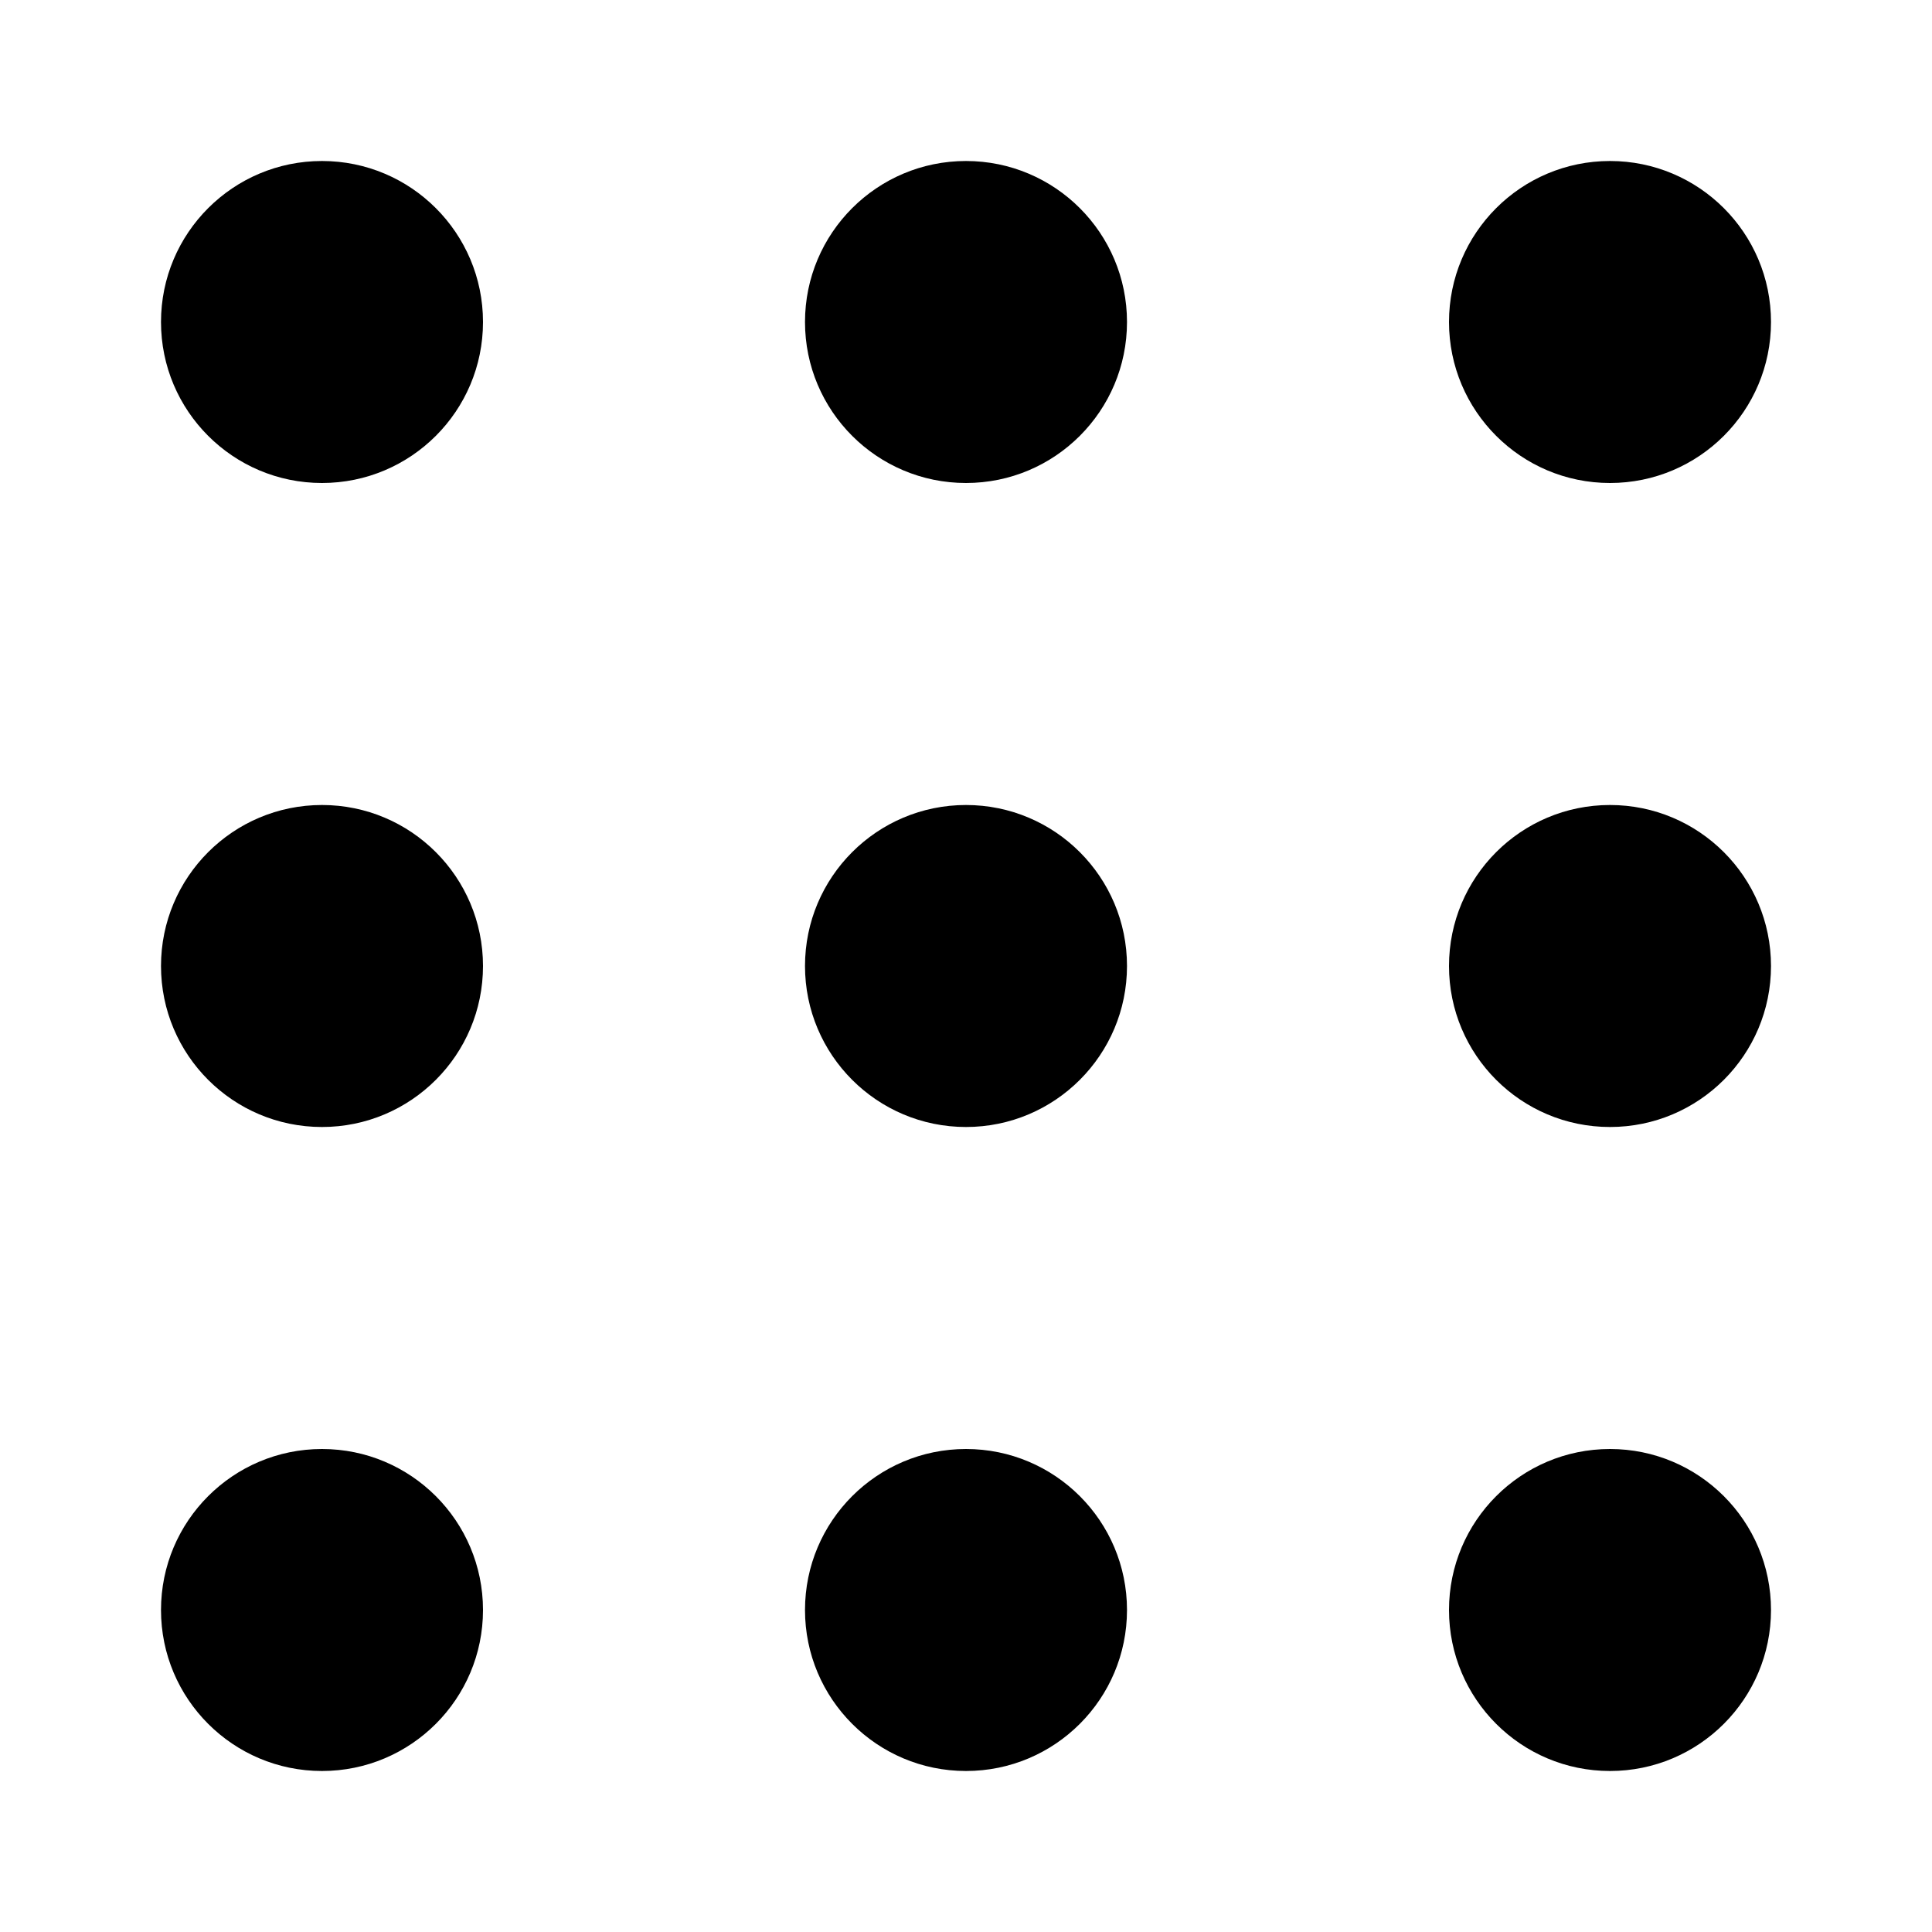
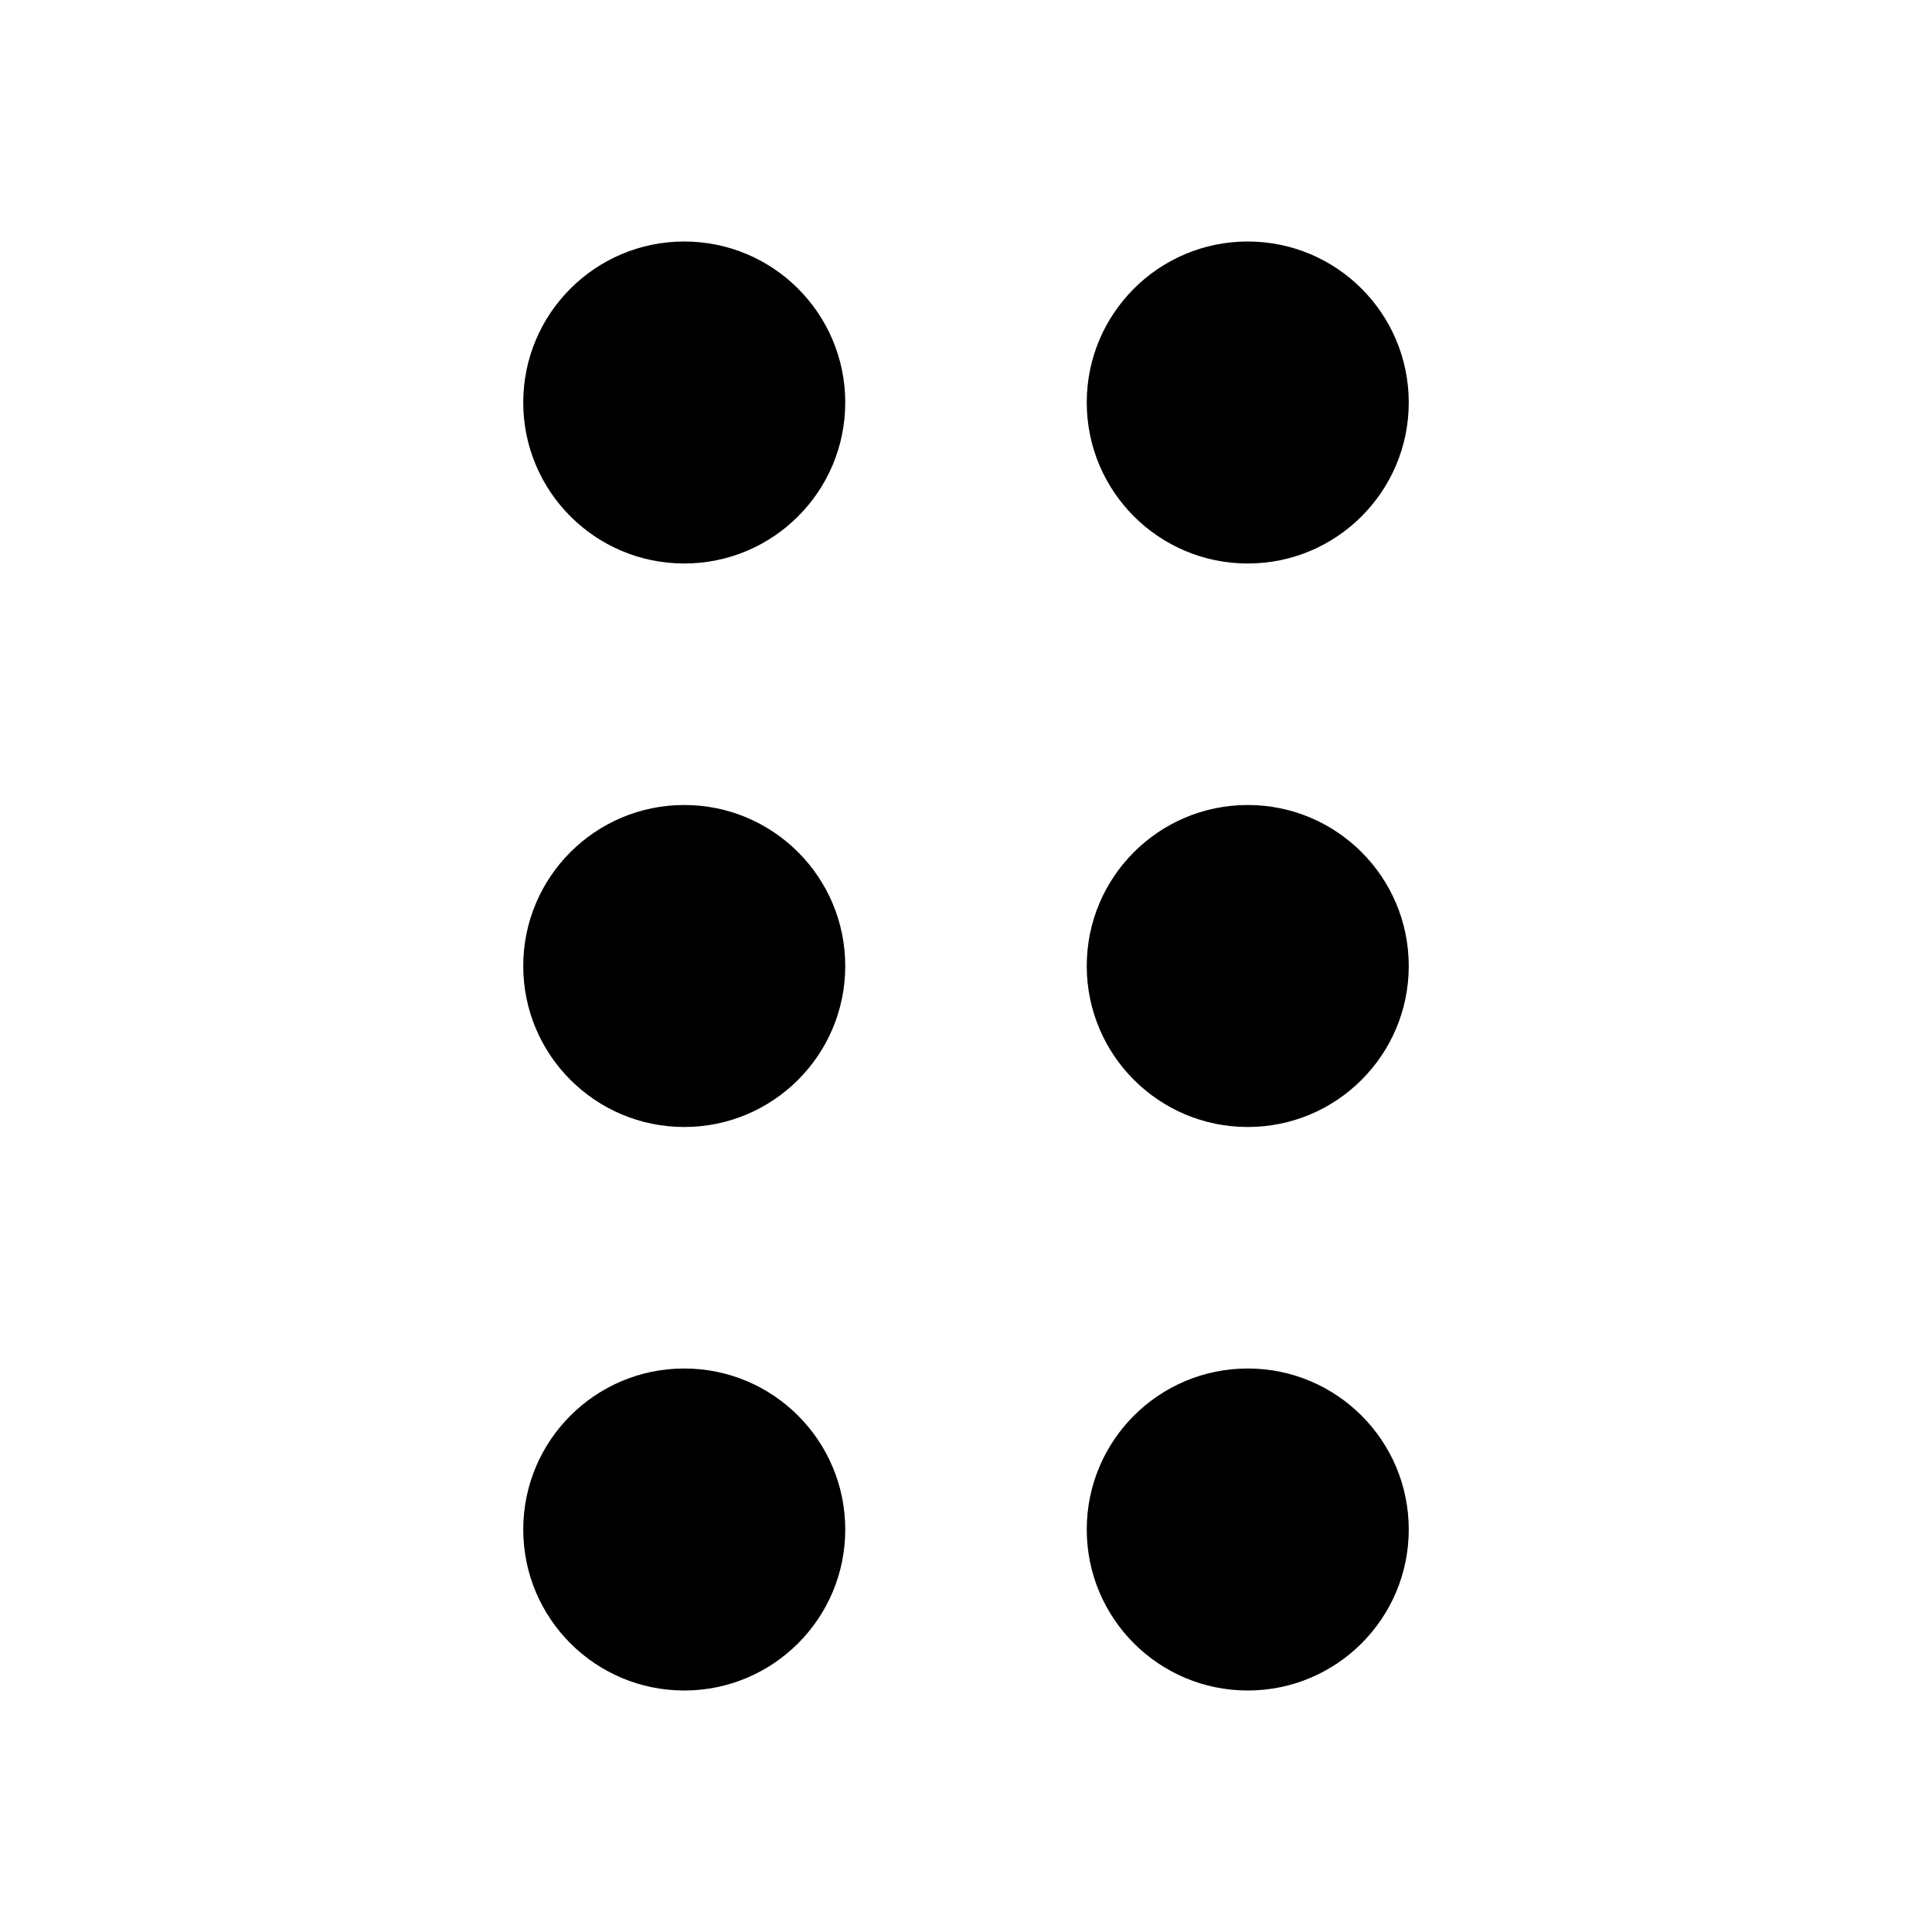
<svg xmlns="http://www.w3.org/2000/svg" viewBox="0 0 48 48">
-   <circle cx="8" cy="8" r="4" />
-   <circle cx="24" cy="8" r="4" />
-   <circle cx="40" cy="8" r="4" />
-   <circle cx="8" cy="24" r="4" />
-   <circle cx="24" cy="24" r="4" />
-   <circle cx="40" cy="24" r="4" />
-   <circle cx="8" cy="40" r="4" />
-   <circle cx="24" cy="40" r="4" />
-   <circle cx="40" cy="40" r="4" />
+   <g clip-path="url(#a)">
+     <path fill-rule="evenodd" d="M17 14a4 4 0 100-8 4 4 0 000 8zm0 28a4 4 0 100-8 4 4 0 000 8zm4-18a4 4 0 11-8 0 4 4 0 018 0zm10-10a4 4 0 100-8 4 4 0 000 8zm4 24a4 4 0 11-8 0 4 4 0 018 0zm-4-10a4 4 0 100-8 4 4 0 000 8z" />
+   </g>
+   <defs>
+     <clipPath id="a">
+       <path d="M0 0h48v48H0z" />
+     </clipPath>
+   </defs>
</svg>
